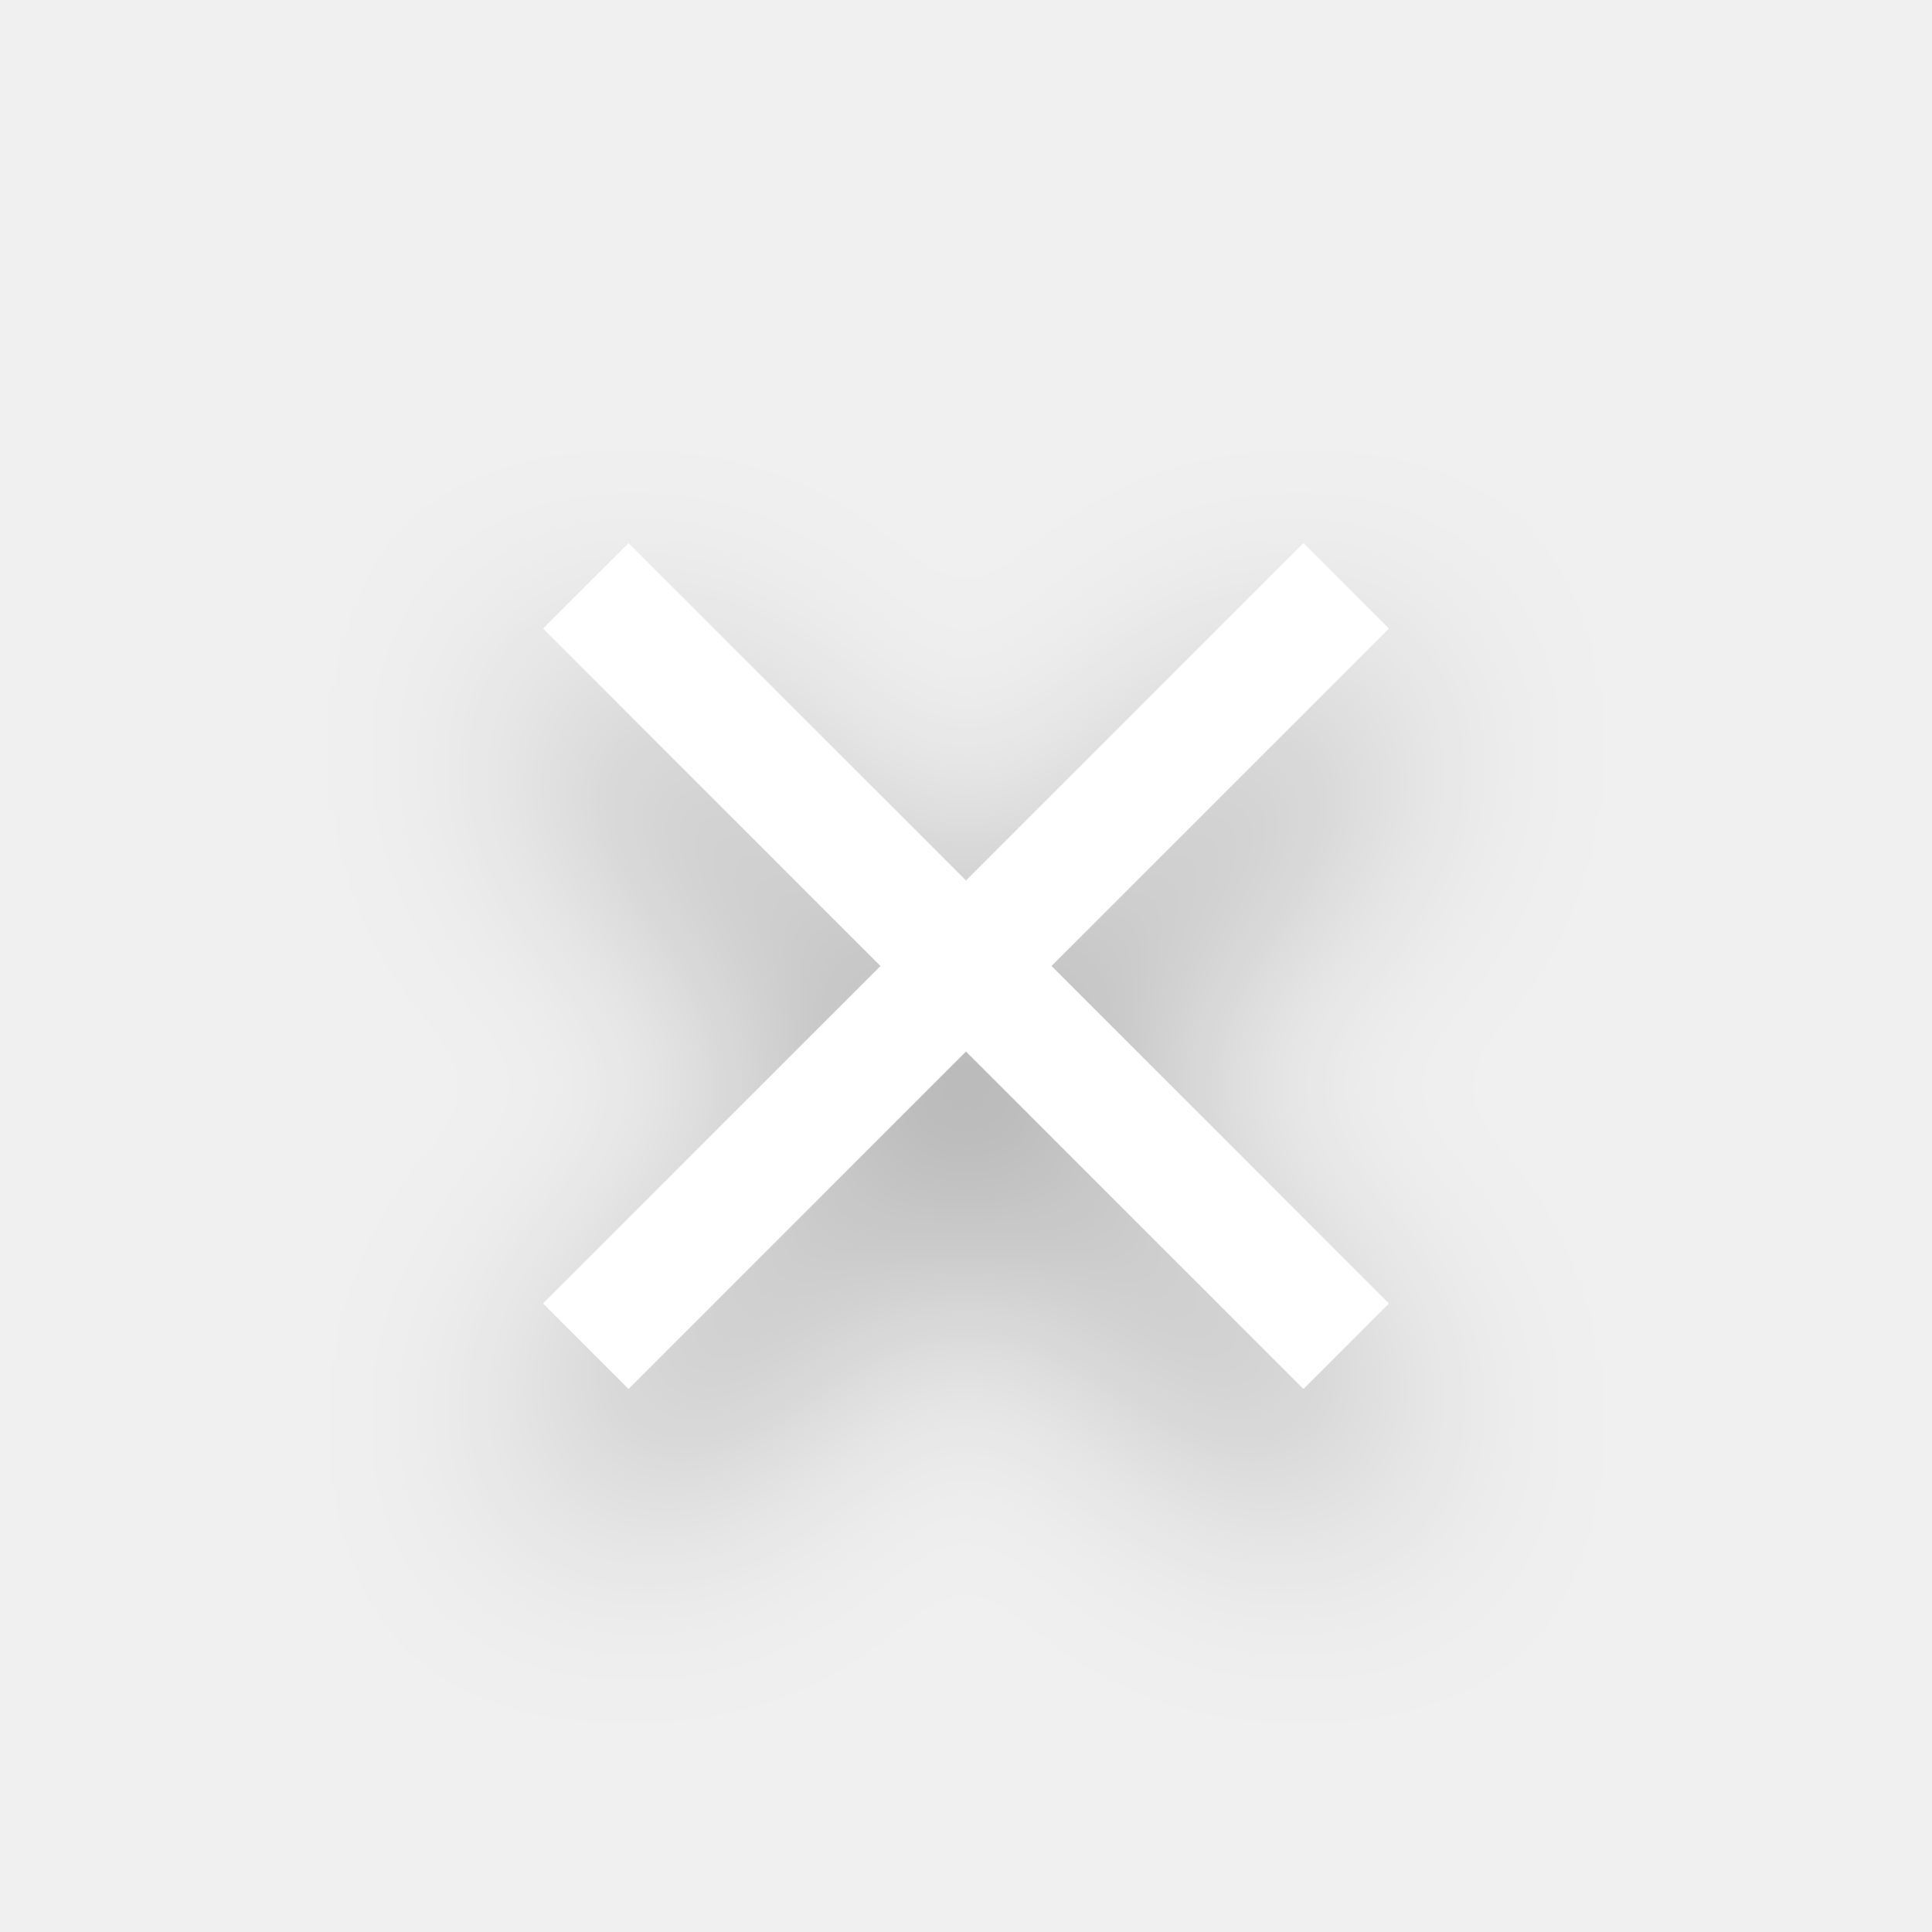
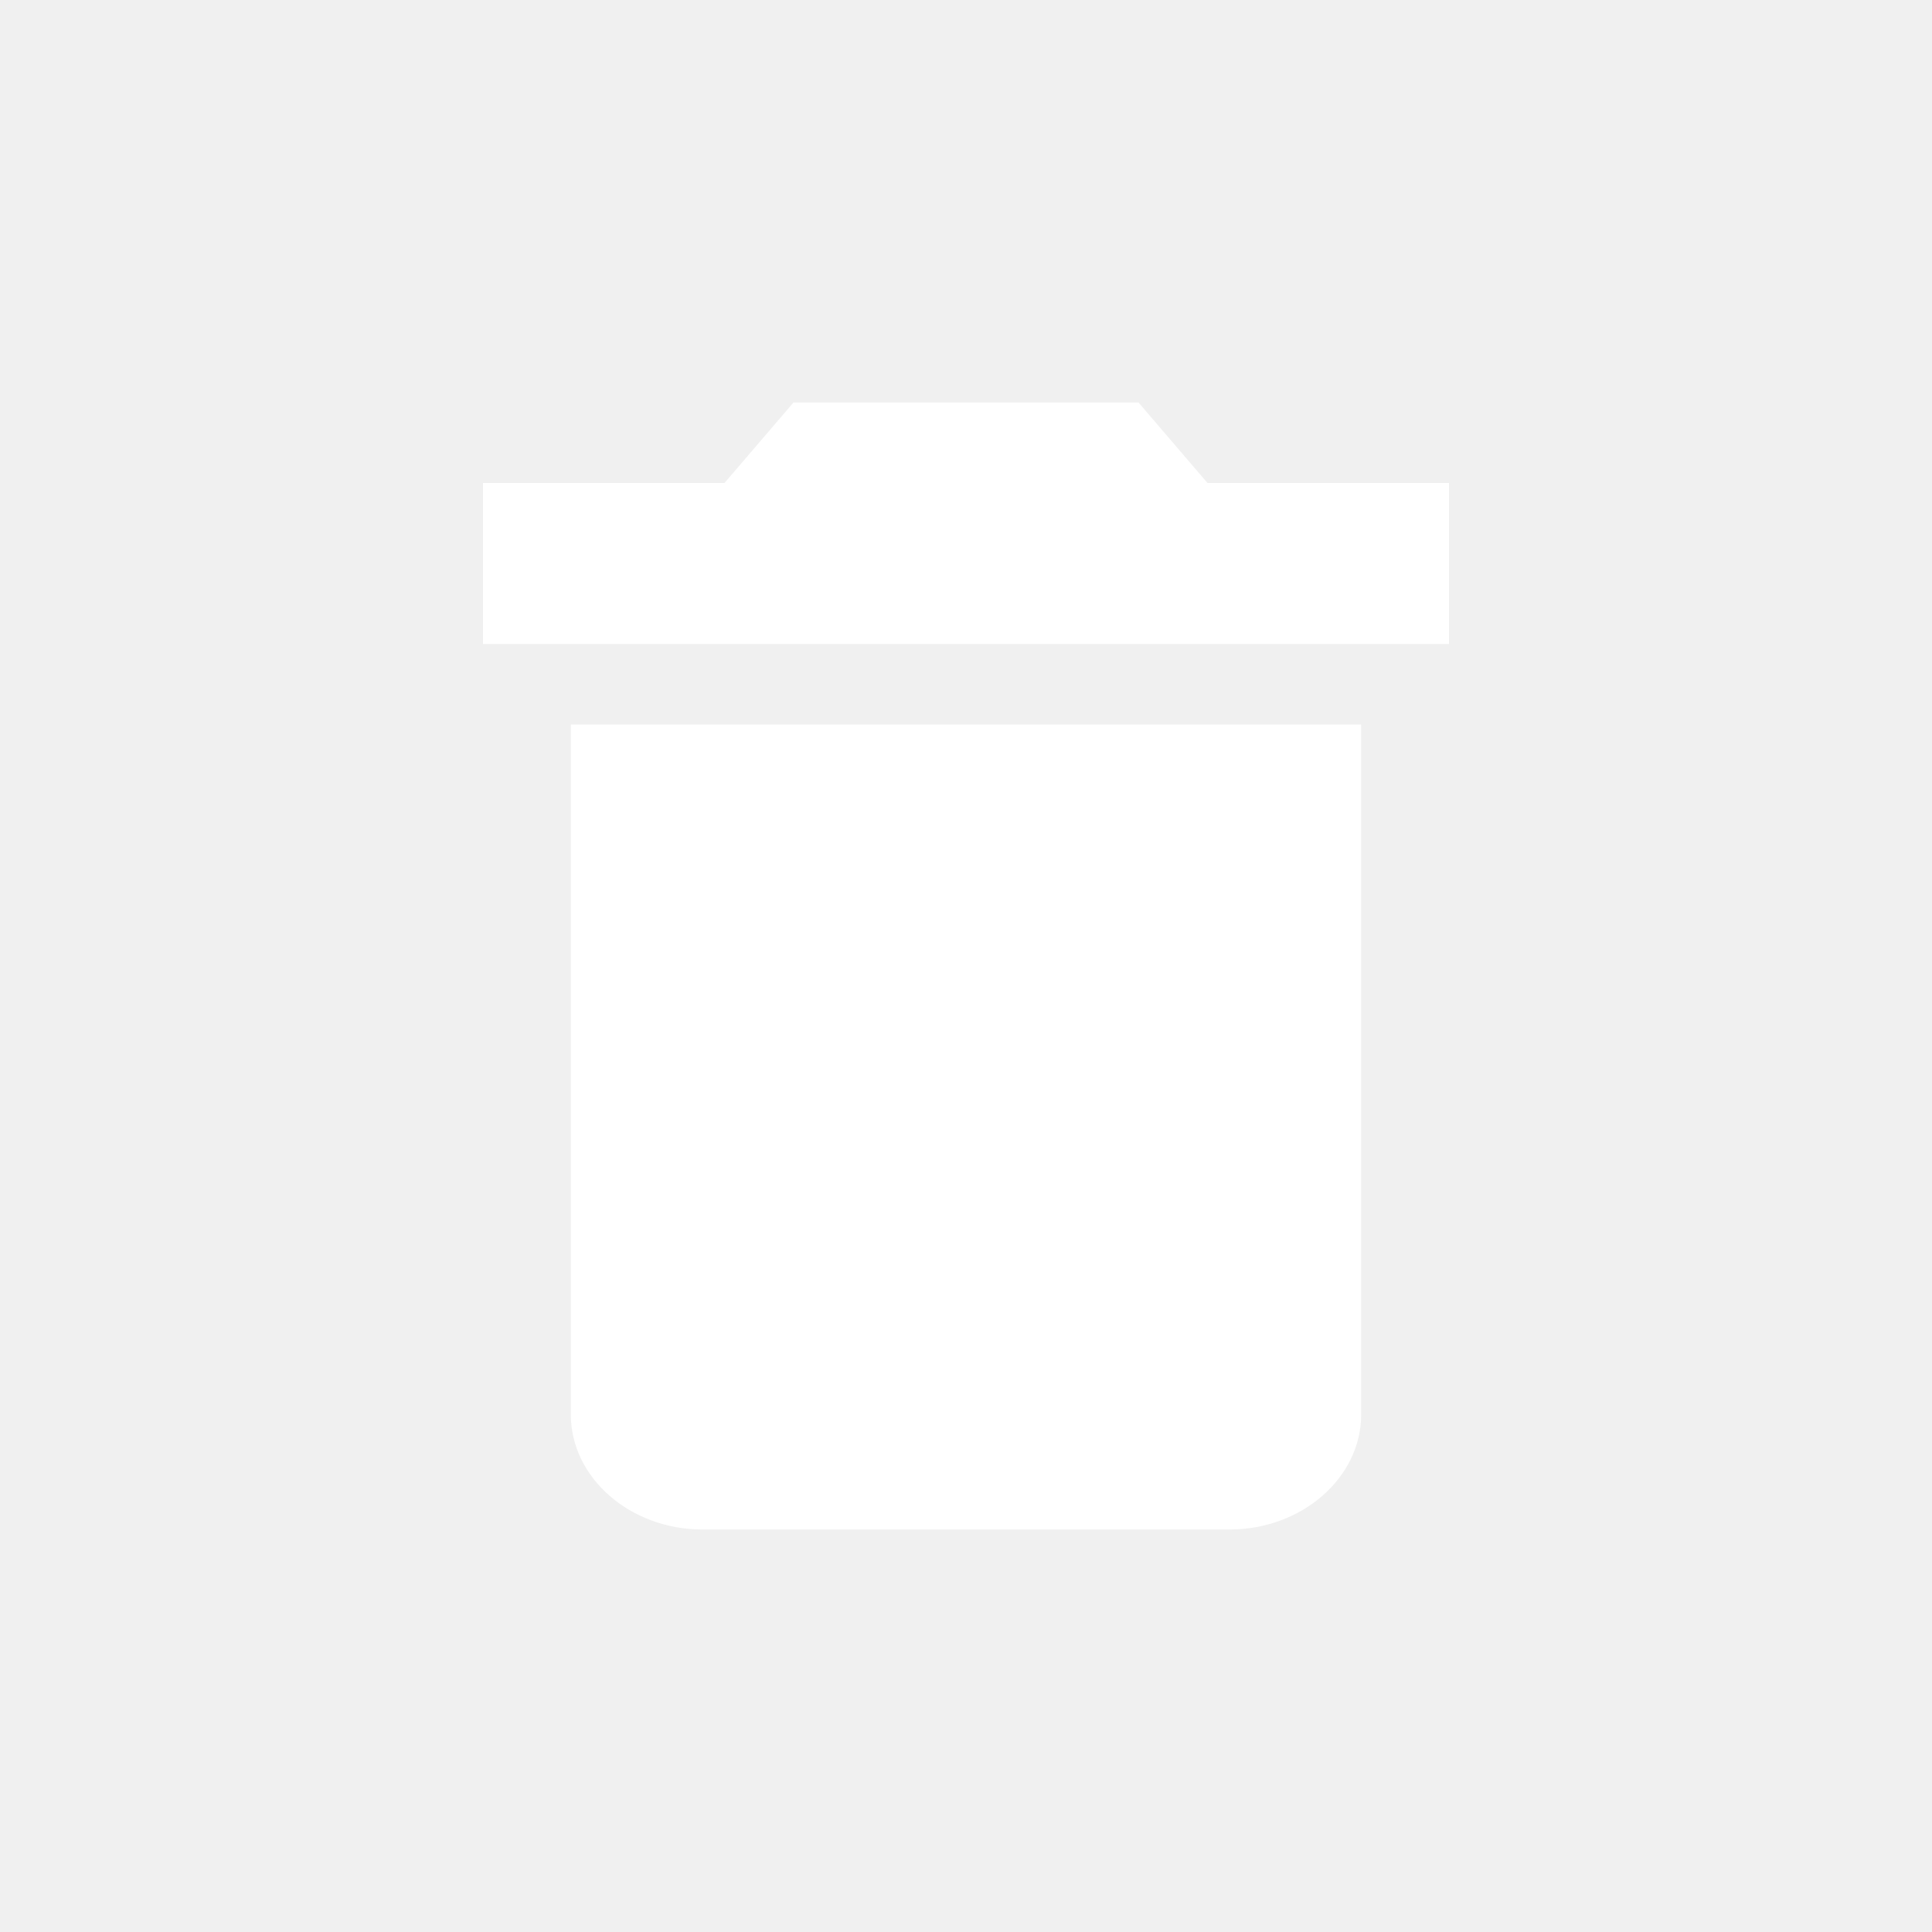
- <svg xmlns="http://www.w3.org/2000/svg" xmlns:xlink="http://www.w3.org/1999/xlink" width="32" height="32" viewBox="0 0 32 32">
-   <defs>
-     <filter id="prefix__a" width="119.4%" height="145.3%" x="-9.7%" y="-22.6%" filterUnits="objectBoundingBox">
-       <feOffset dy="2" in="SourceAlpha" result="shadowOffsetOuter1" />
-       <feGaussianBlur in="shadowOffsetOuter1" result="shadowBlurOuter1" stdDeviation="2" />
-       <feColorMatrix in="shadowBlurOuter1" result="shadowMatrixOuter1" values="0 0 0 0 0 0 0 0 0 0 0 0 0 0 0 0 0 0 0.341 0" />
-       <feMerge>
-         <feMergeNode in="shadowMatrixOuter1" />
-         <feMergeNode in="SourceGraphic" />
-       </feMerge>
-     </filter>
-     <path id="prefix__b" d="M14 1.41L12.59 0 7 5.59 1.41 0 0 1.41 5.59 7 0 12.59 1.41 14 7 8.41 12.59 14 14 12.59 8.41 7z" />
-   </defs>
-   <g fill="none" fill-rule="evenodd" filter="url(#prefix__a)" transform="translate(-81 -4)">
-     <g transform="translate(90 13)">
-       <mask id="prefix__c" fill="#fff">
-         <use xlink:href="#prefix__b" />
-       </mask>
-       <use fill="#FFF" fill-rule="nonzero" xlink:href="#prefix__b" />
-       <g fill="#FFF" fill-opacity=".87" mask="url(#prefix__c)">
-         <path d="M0 0H24V24H0z" transform="translate(-5 -5)" />
-       </g>
-     </g>
+ <svg xmlns="http://www.w3.org/2000/svg" width="24" height="24" viewBox="0 0 24 24">
+   <g fill="none">
+     <polygon points="0 0 24 0 24 24 0 24" />
+     <path fill="#FFF" d="M7.091,17.571 C7.091,18.357 7.827,19 8.727,19 L15.273,19 C16.173,19 16.909,18.357 16.909,17.571 L16.909,9 L7.091,9 L7.091,17.571 Z M18,6 L15,6 L14.143,5 L9.857,5 L9,6 L6,6 L6,8 L18,8 L18,6 Z" />
  </g>
</svg>
